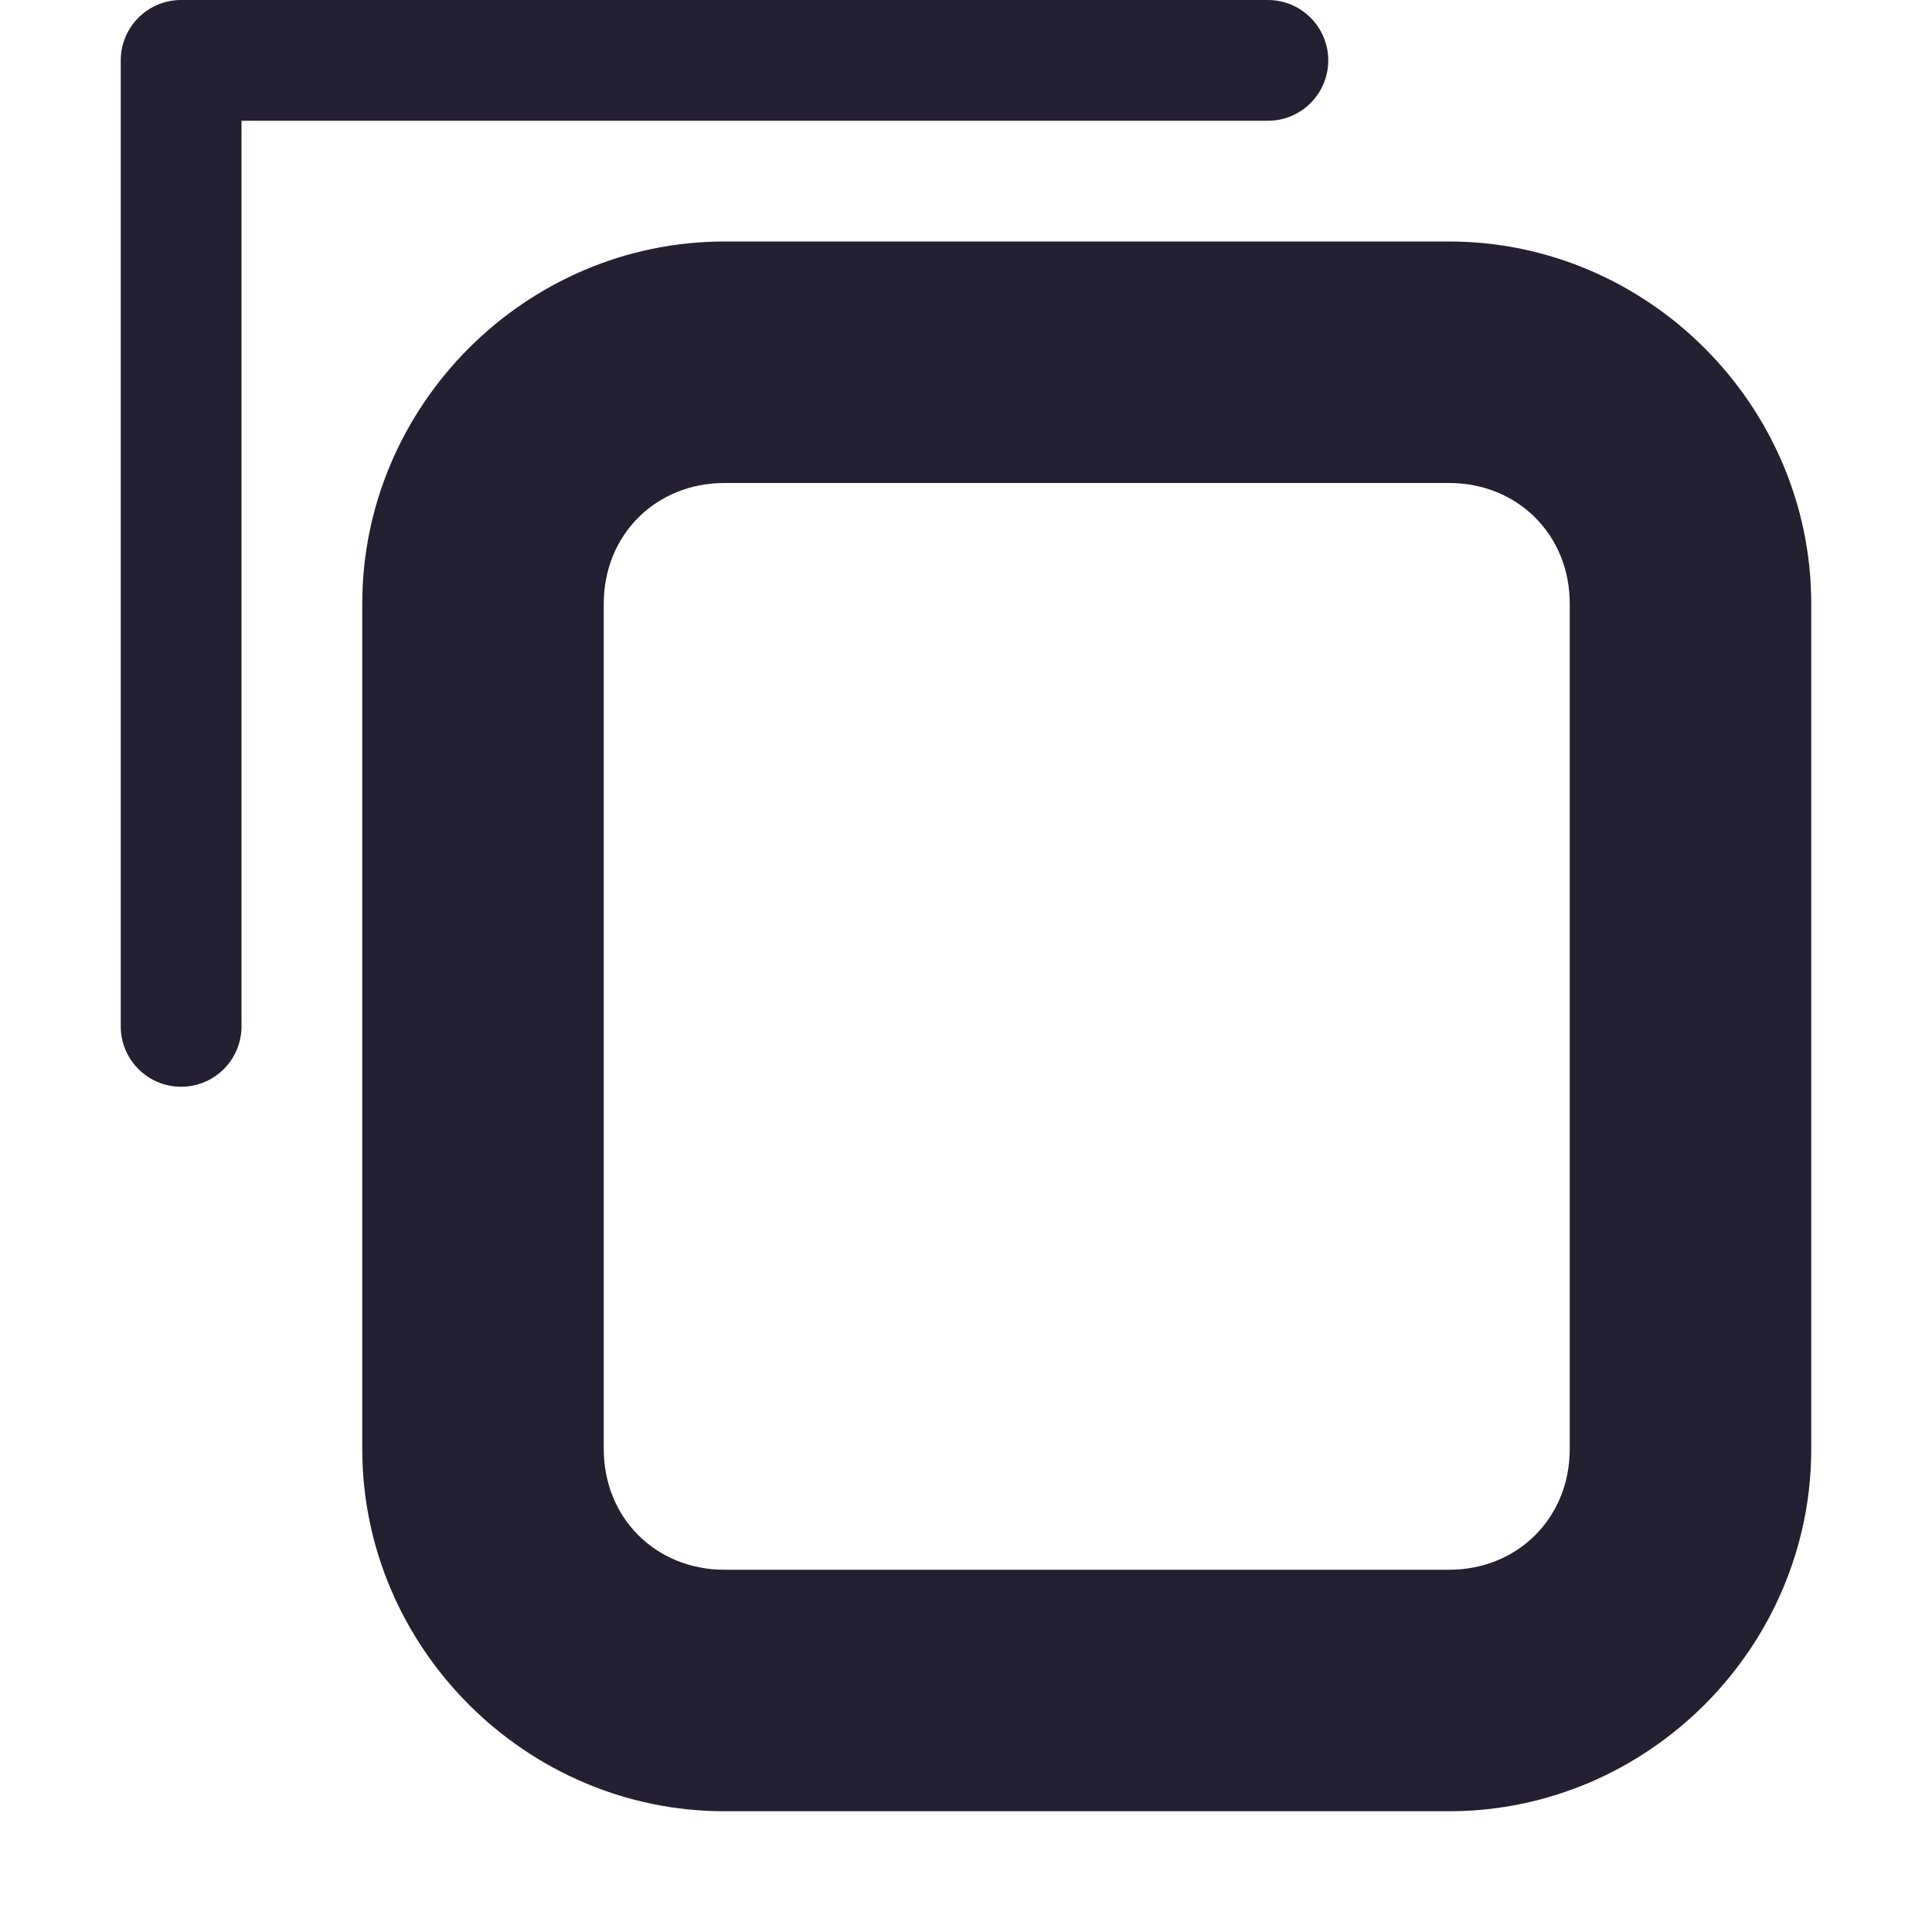
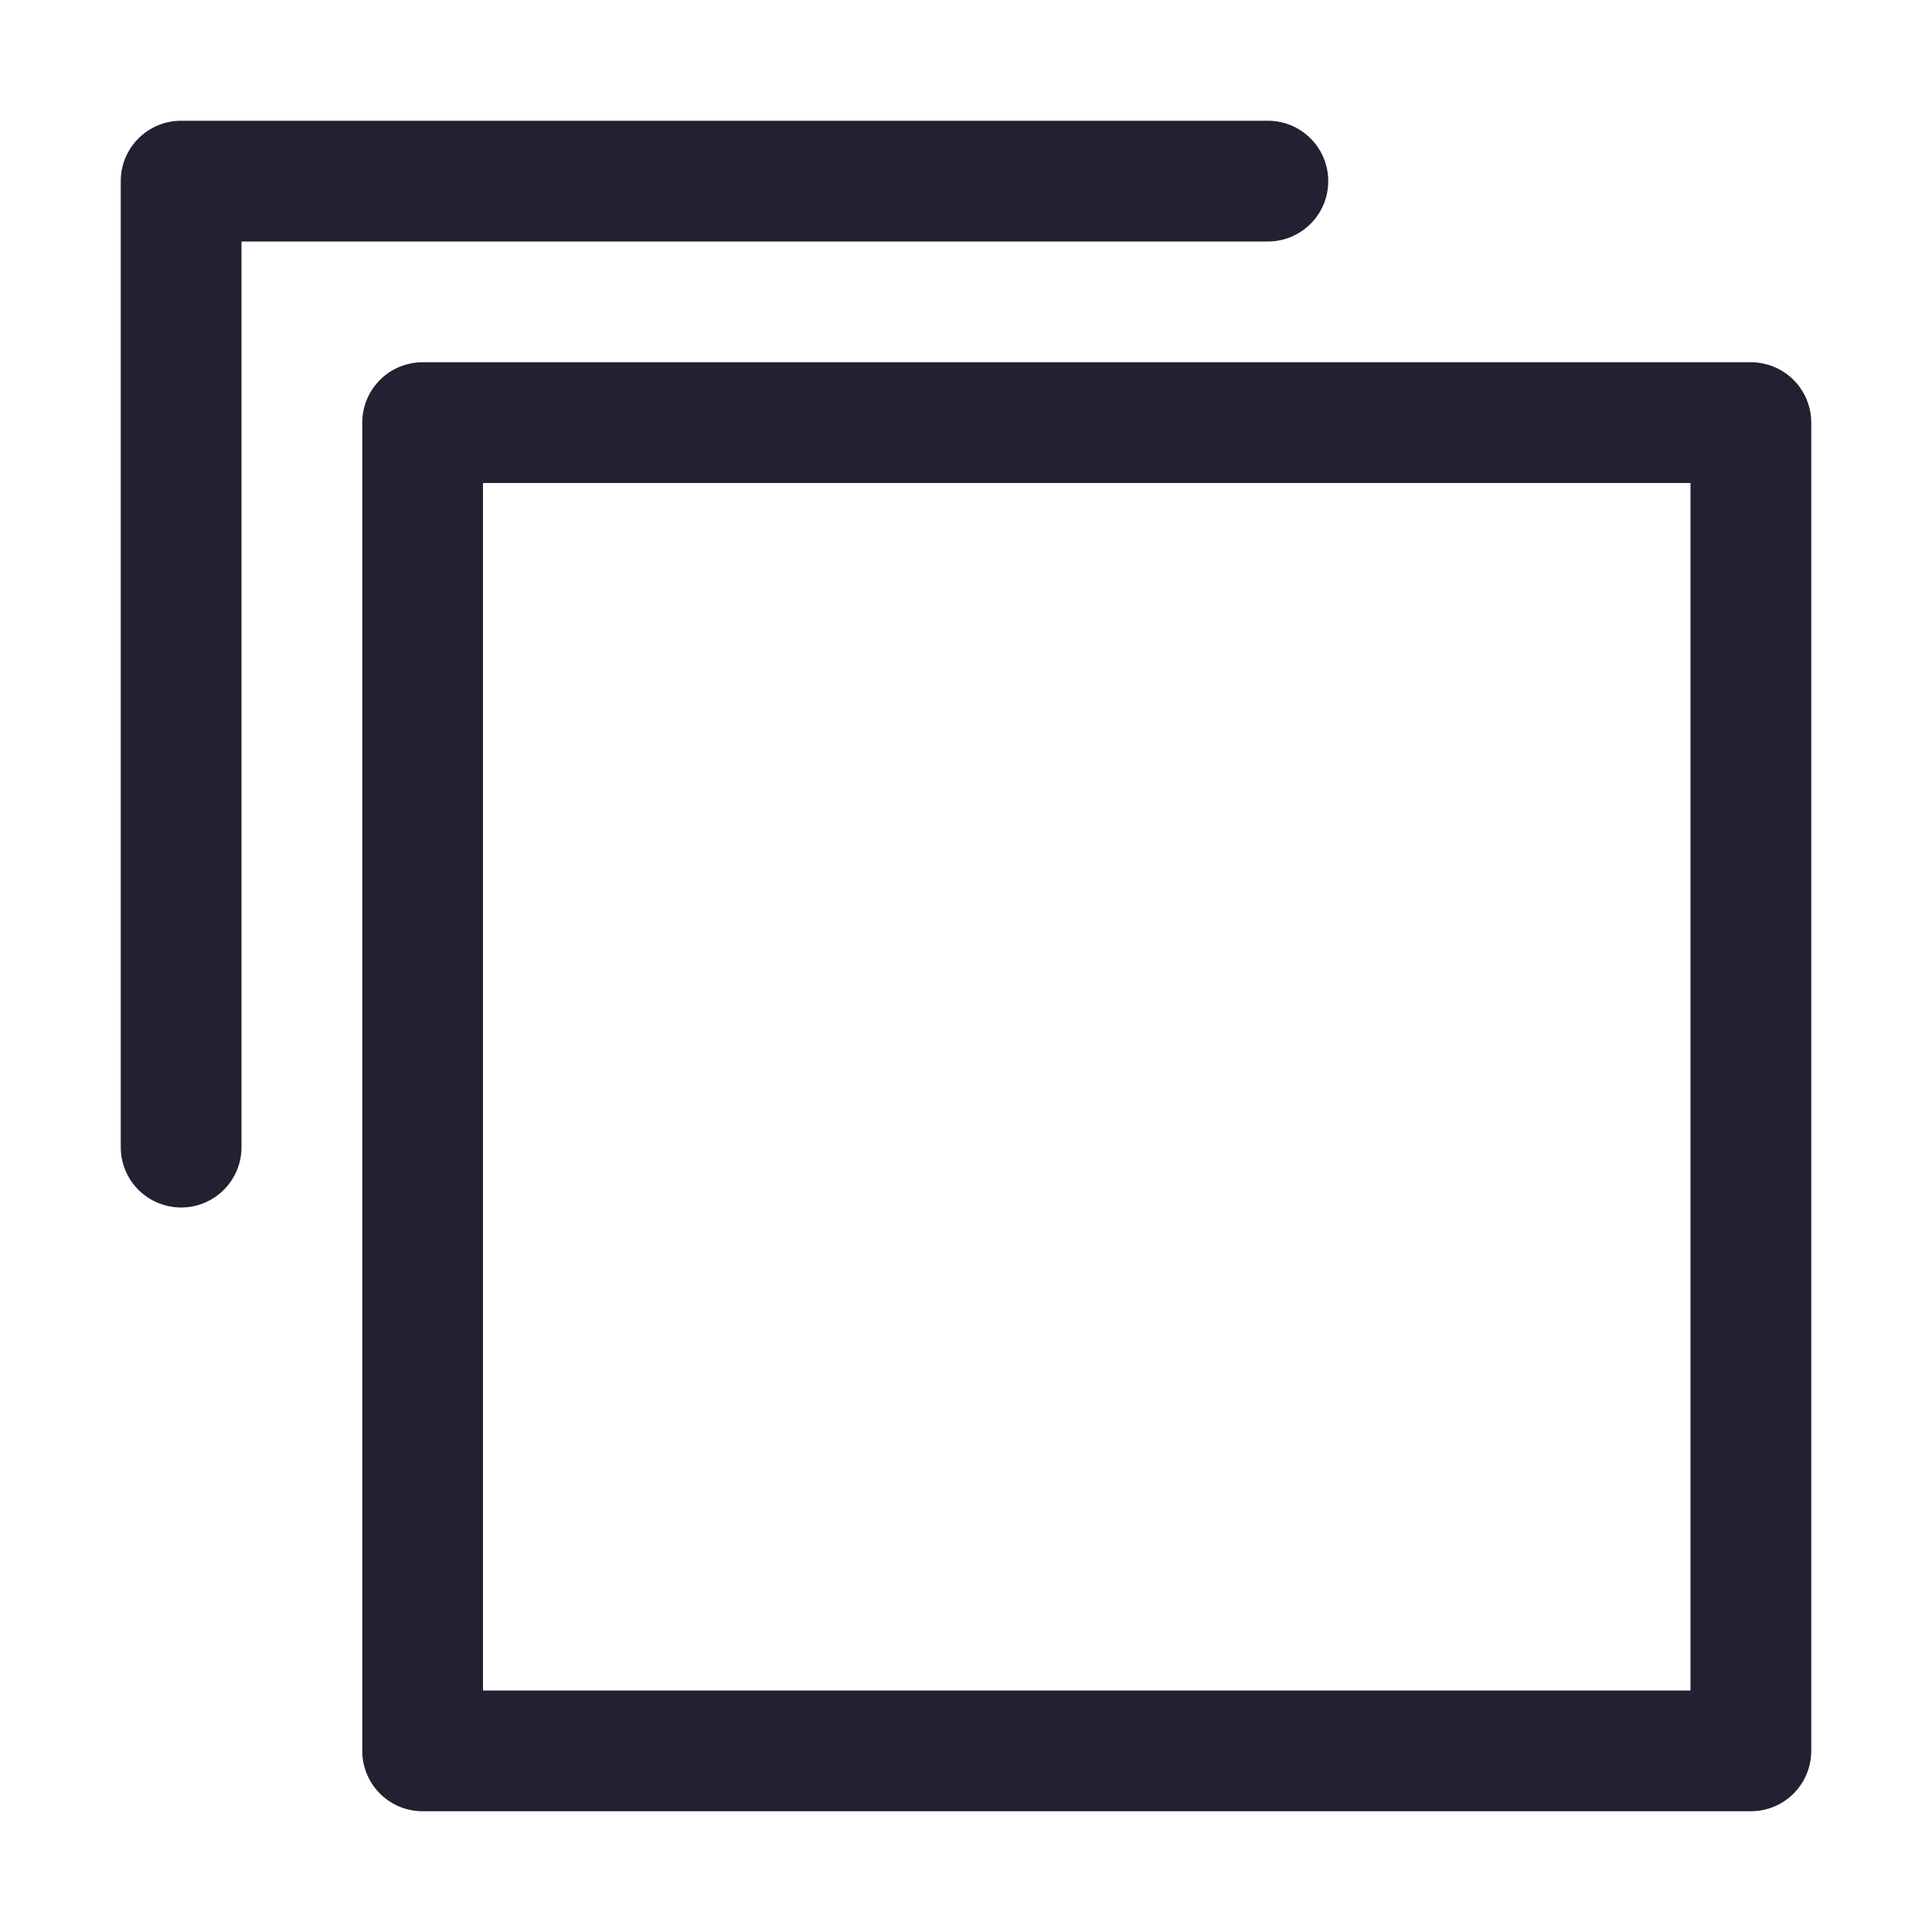
<svg xmlns="http://www.w3.org/2000/svg" height="16px" viewBox="0 0 16 16" width="16px" version="1.1" id="svg10">
  <defs id="defs14" />
-   <path id="path4" style="fill:#241f31" d="m 12,15 c 1.645,0 3,-1.355 3,-3 V 5 C 15,3.355 13.645,2 12,2 H 6 C 4.355,2 3,3.355 3,5 v 7 c 0,1.645 1.355,3 3,3 z m 0,-2 H 6 C 5.43,13 5,12.57 5,12 V 5 C 5,4.43 5.43,4 6,4 h 6 c 0.57,0 1,0.43 1,1 v 7 c 0,0.57 -0.43,1 -1,1 z" />
-   <path style="color:#000000;fill:#241f31;stroke-linecap:round;stroke-linejoin:round;-inkscape-stroke:none" d="M 1.5,9 A 0.5,-0.5 0 0 0 2,8.5 V 1 h 8.5 A 0.5,-0.5 0 0 0 11,0.5 0.5,-0.5 0 0 0 10.5,0 h -9 A 0.5,-0.5 0 0 0 1,0.5 v 8 A 0.5,-0.5 0 0 0 1.5,9 Z" id="path1257" />
+   <g id="g1053" transform="rotate(180,8,8)">
+     <path style="color:#000000;fill:#241f31;stroke-linecap:round;stroke-linejoin:round;-inkscape-stroke:none" d="M 14.5,6 A 0.5,0.5 0 0 0 14,6.5 V 14 H 5.5 A 0.5,0.5 0 0 0 5,14.5 0.5,0.5 0 0 0 5.5,15 h 9 A 0.5,0.5 0 0 0 15,14.5 v -8 A 0.5,0.5 0 0 0 14.5,6 Z" id="path1257" />
+     <rect style="fill:none;stroke:#241f31;stroke-width:1;stroke-linecap:round;stroke-linejoin:round;stroke-miterlimit:4;stroke-dasharray:none;stop-color:#000000" id="rect941" width="11" height="11" x="1.5" y="1.5" />
+   </g>
</svg>
